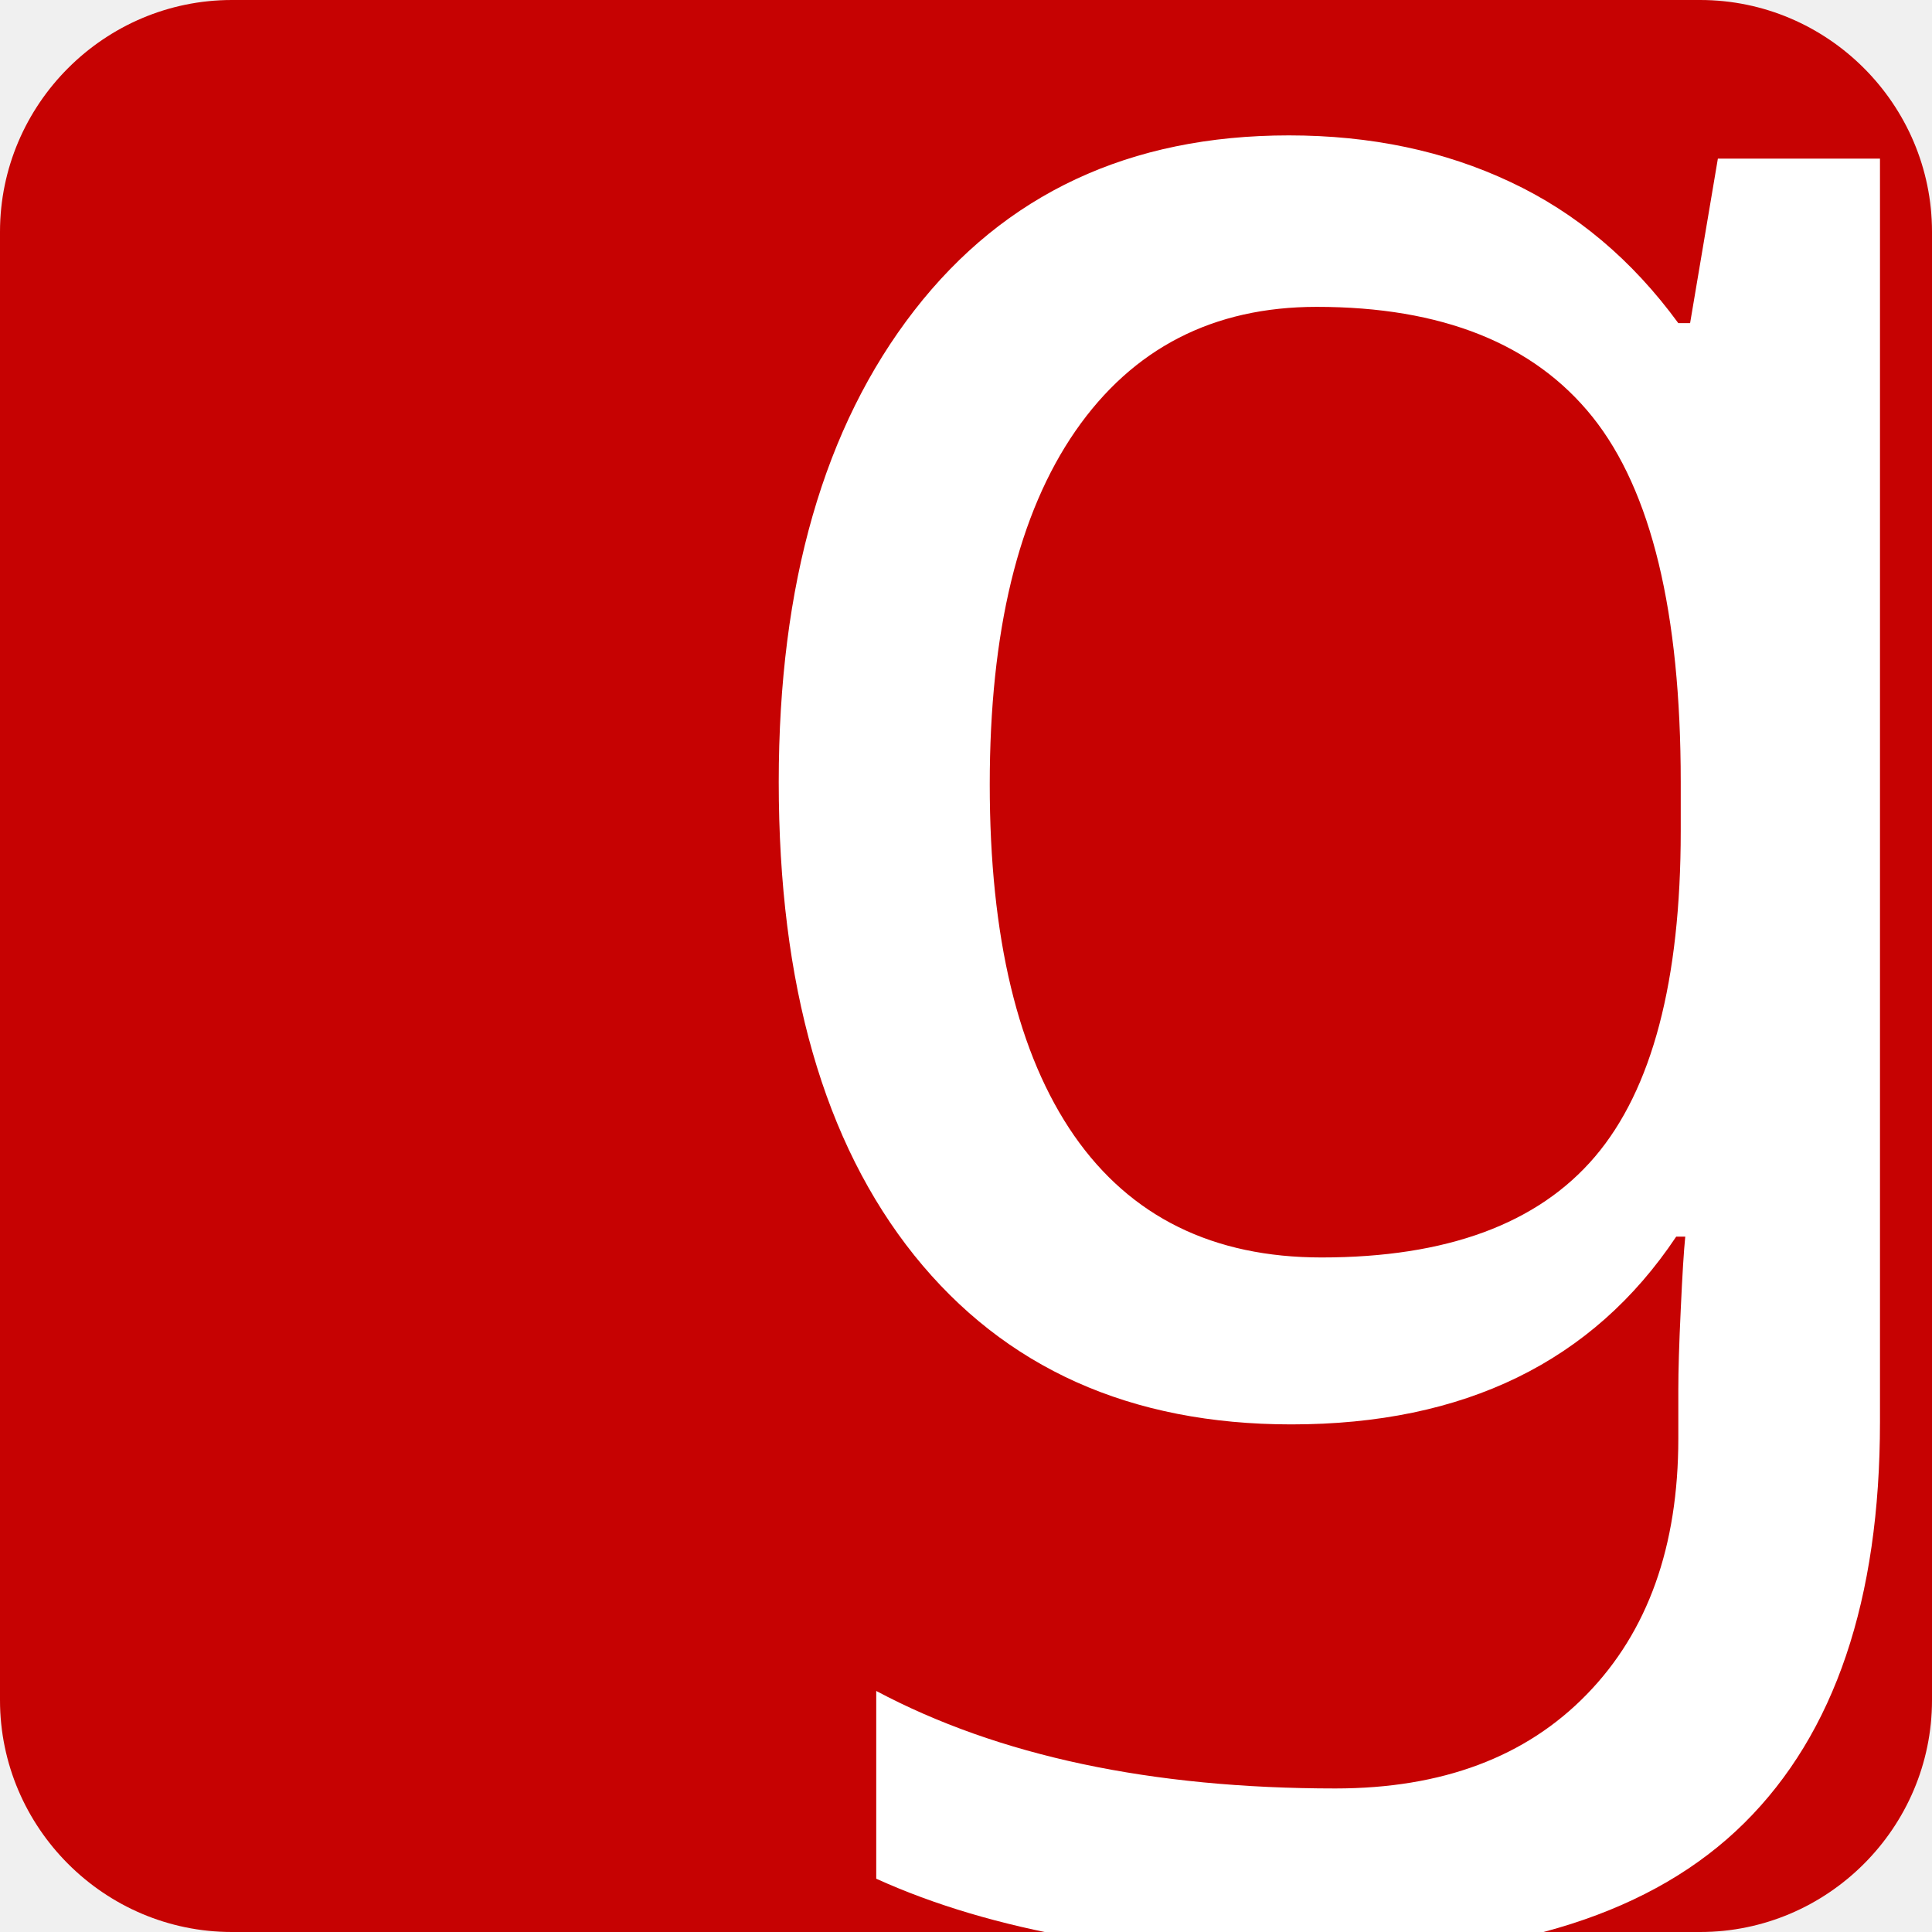
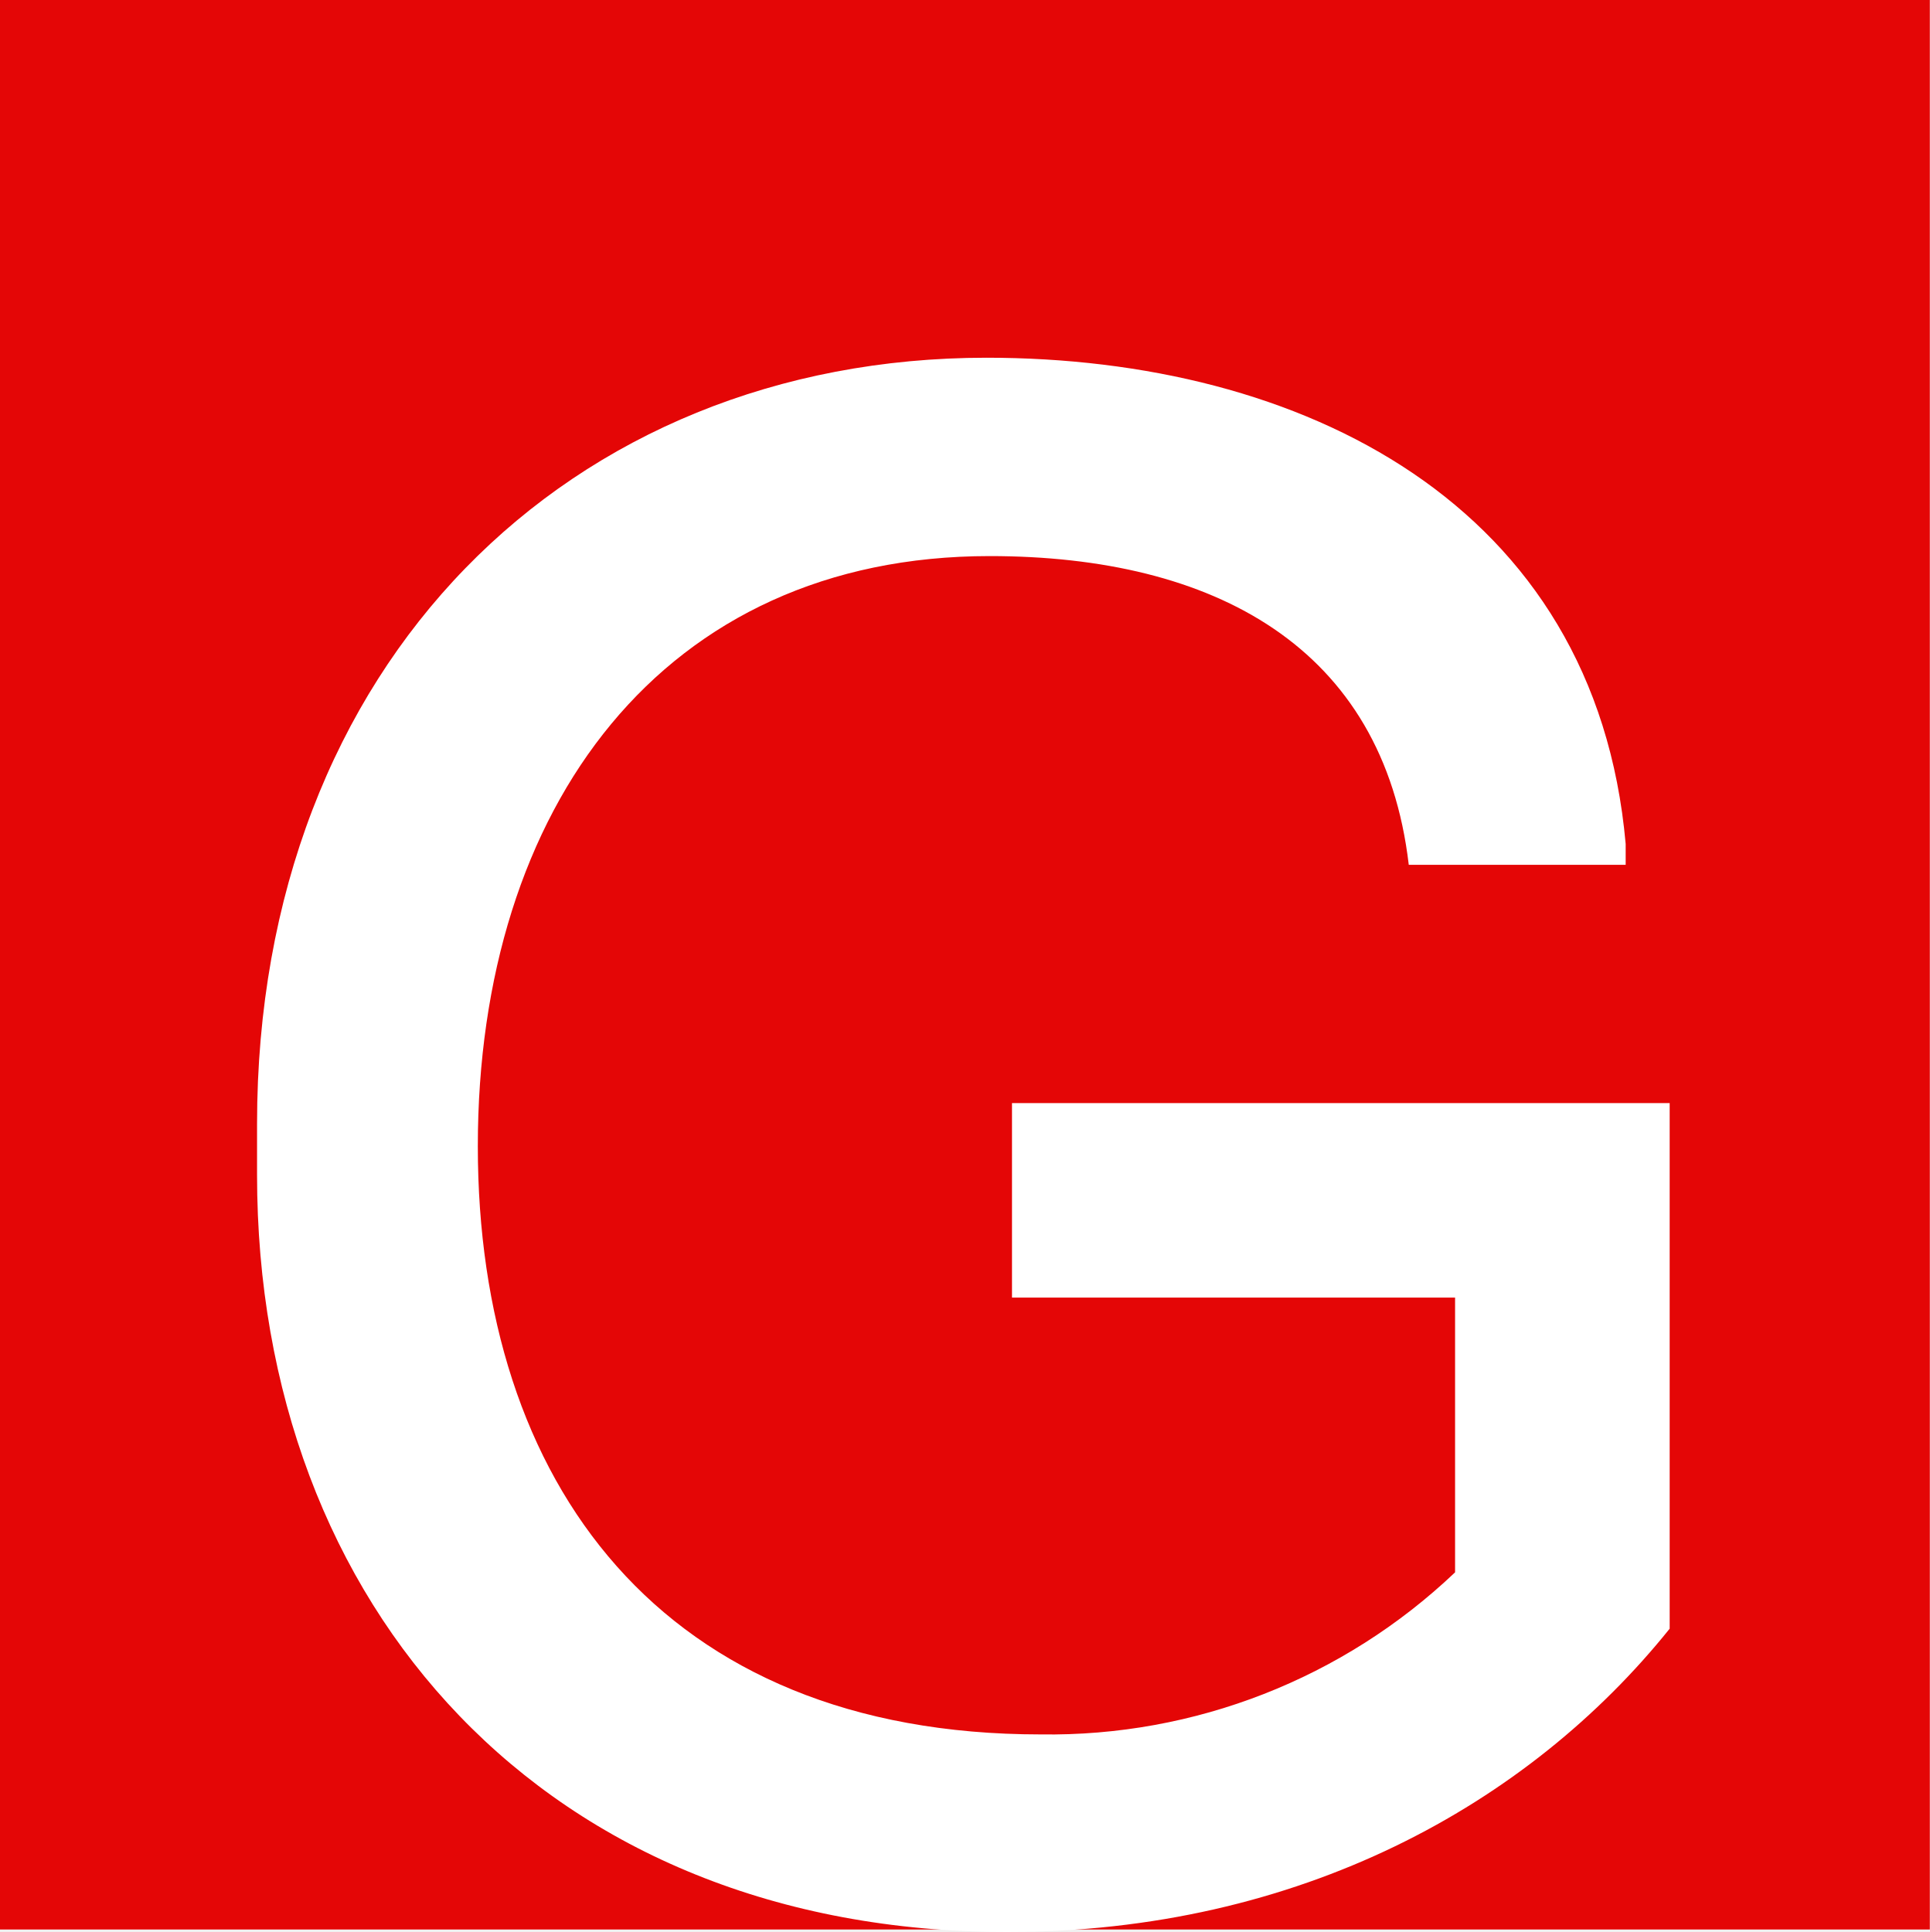
- <svg xmlns="http://www.w3.org/2000/svg" version="1.1" id="Ebene_1" x="0px" y="0px" viewBox="0 0 100 100" style="enable-background:new 0 0 100 100;" xml:space="preserve">
-   <style type="text/css">
- 	.st0{fill:#C60202;}
- 	.st1{fill:none;}
- 	.st2{fill:#FFFFFF;}
- 	.st3{font-family:'GillSans';}
- 	.st4{font-size:120px;}
- </style>
-   <path class="st0" d="M88,100H12c-6.6,0-12-5.4-12-12V12C0,5.4,5.4,0,12,0h76c6.6,0,12,5.4,12,12v76C100,94.6,94.6,100,88,100z" />
-   <rect x="9.3" y="-9.3" class="st1" width="100" height="100" />
-   <text transform="matrix(1 0 0 1 33.7135 72.5234)" class="st2 st3 st4">g</text>
+ <svg xmlns="http://www.w3.org/2000/svg" id="Ebene_1" data-name="Ebene 1" viewBox="0 0 100 100.13">
+   <defs>
+     <style>.cls-1{fill:#e40606;}.cls-2{fill:#fff;}</style>
+   </defs>
+   <rect class="cls-1" width="100" height="100" />
+   <path class="cls-2" d="M52.2,100.13c-23.88,0-38.88-16.8-38.88-39.24V58.25c0-23.87,16.2-39.71,37.8-39.71,16.32,0,31.56,7.56,33.12,25.2v1.08H73c-1.32-11.28-10.08-16-21.72-16-16.92,0-26.52,13-26.52,30.59,0,17.4,9.48,30.48,29.16,30.48a30.51,30.51,0,0,0,21.48-8.4V67.25H52.44V57.17H86.52V84.41C79.2,93.53,67.32,100.13,52.2,100.13Z" />
</svg>
